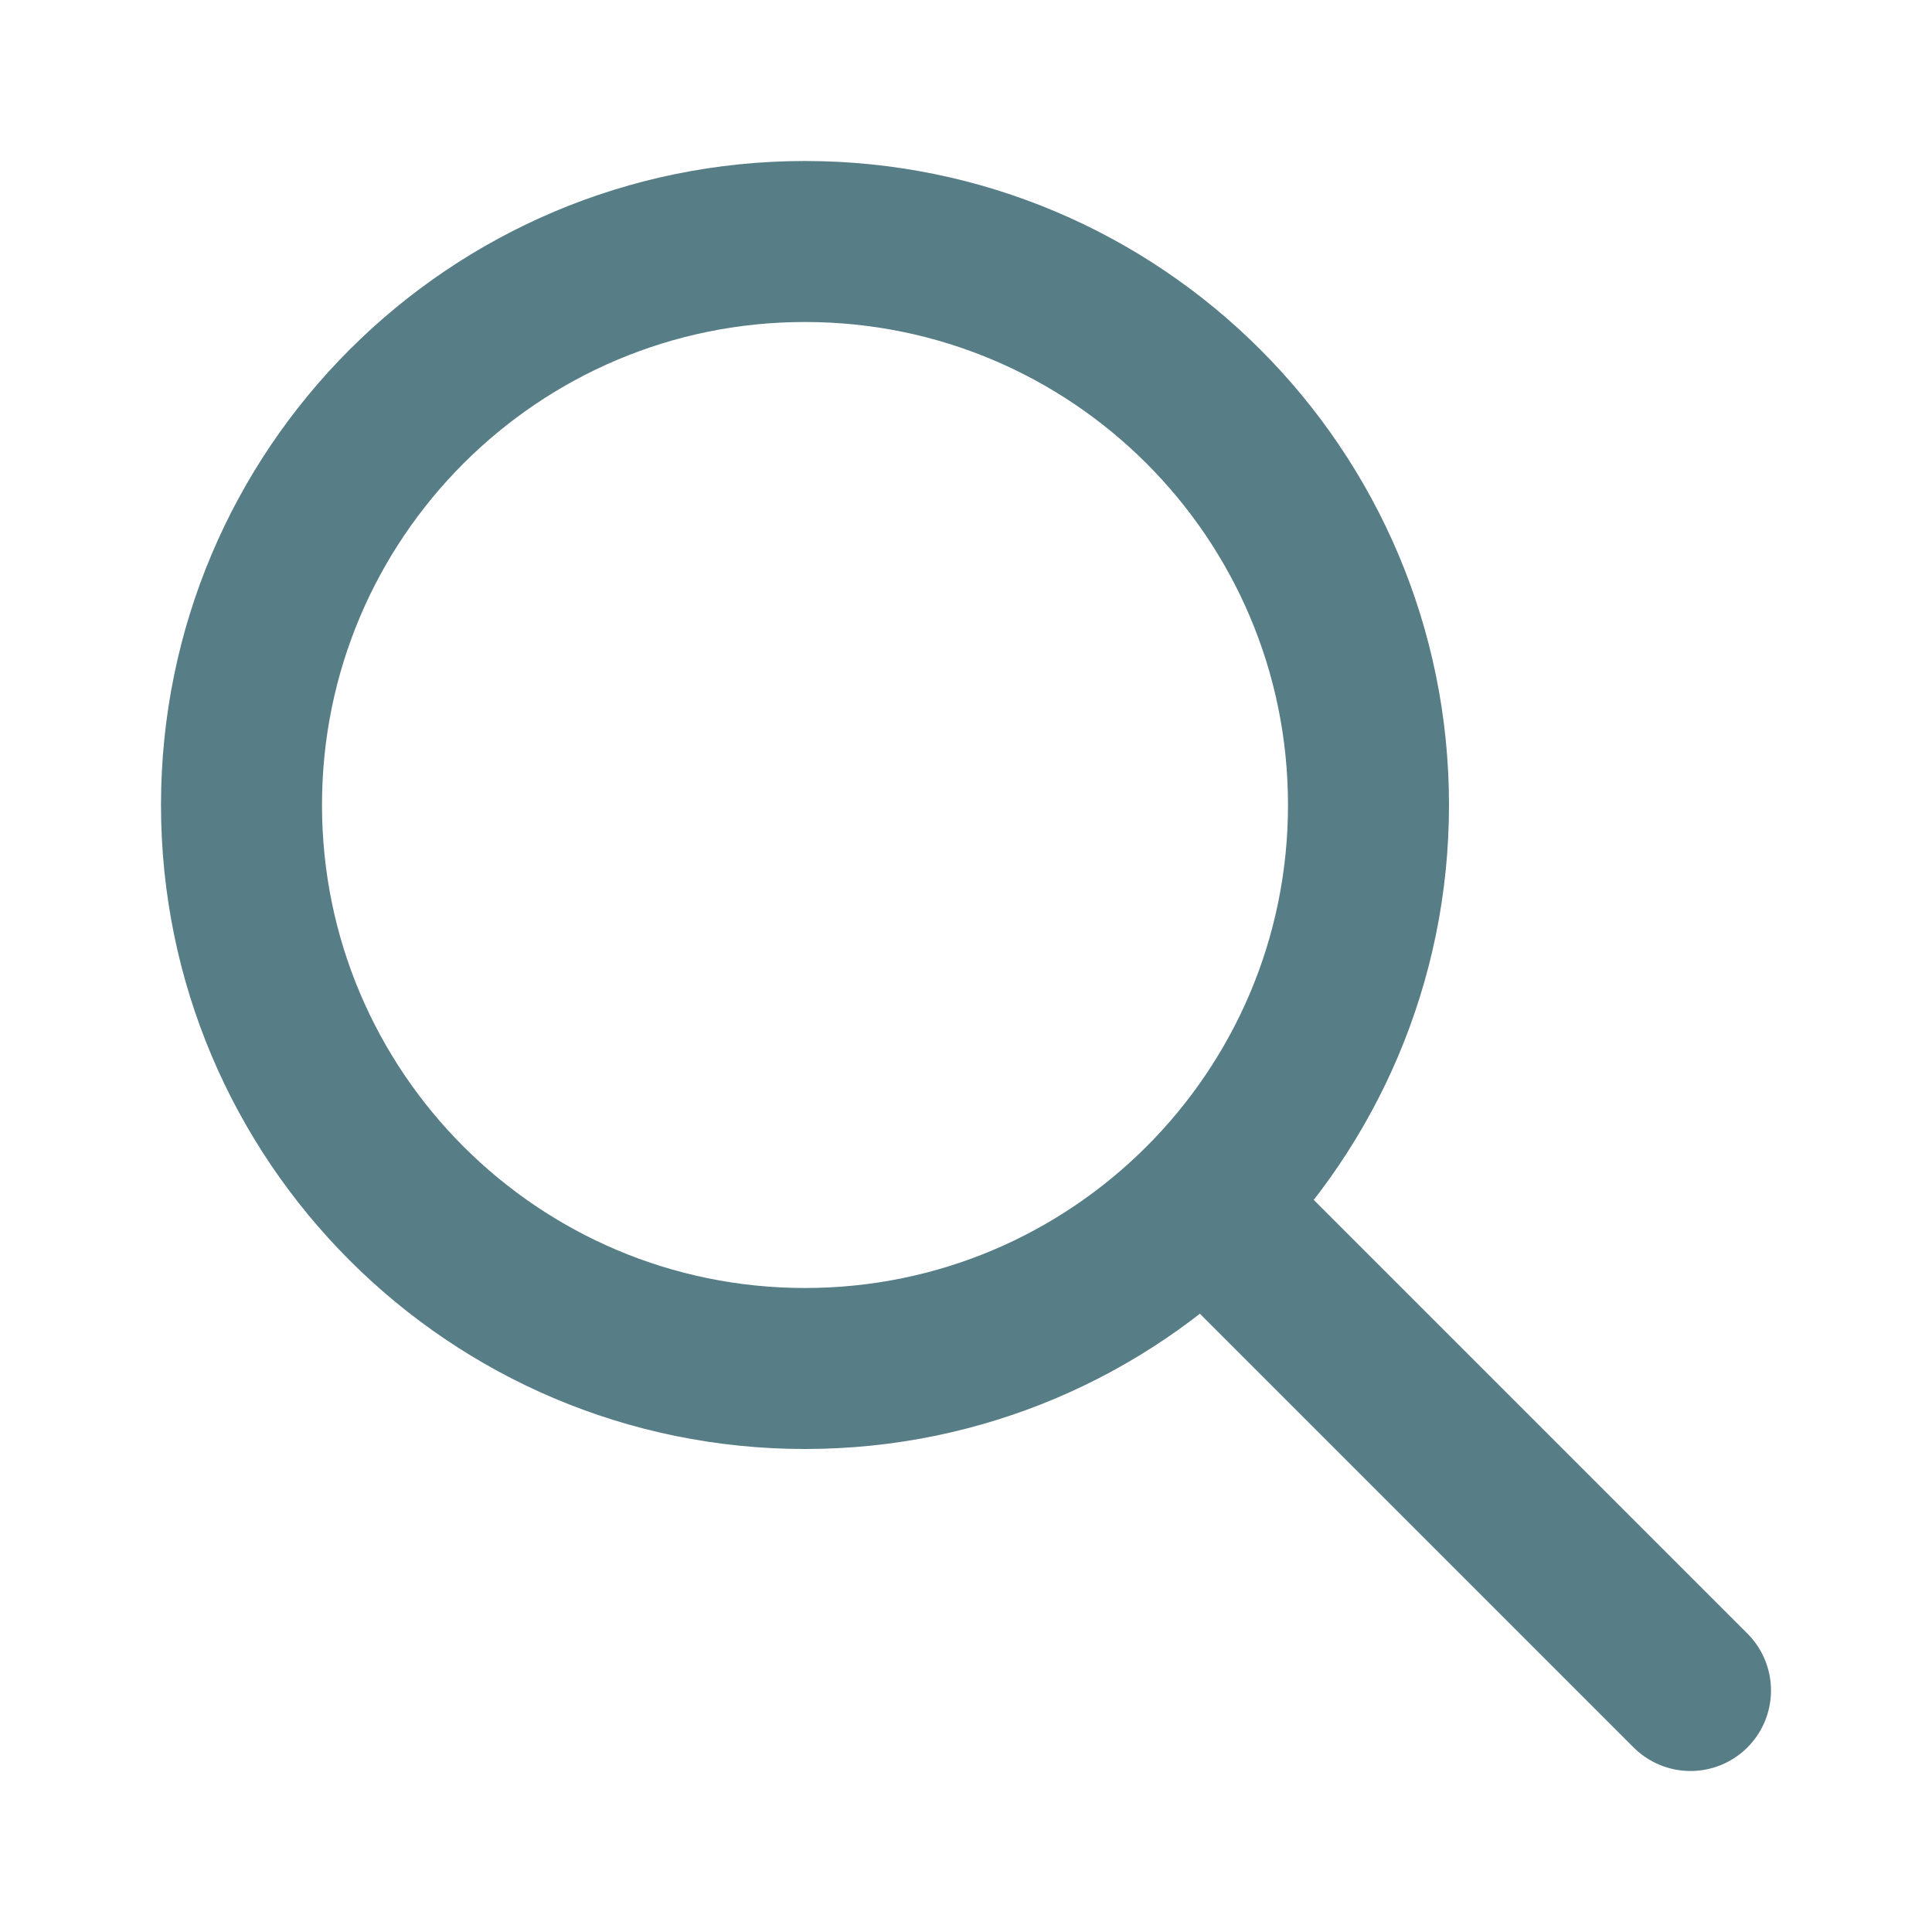
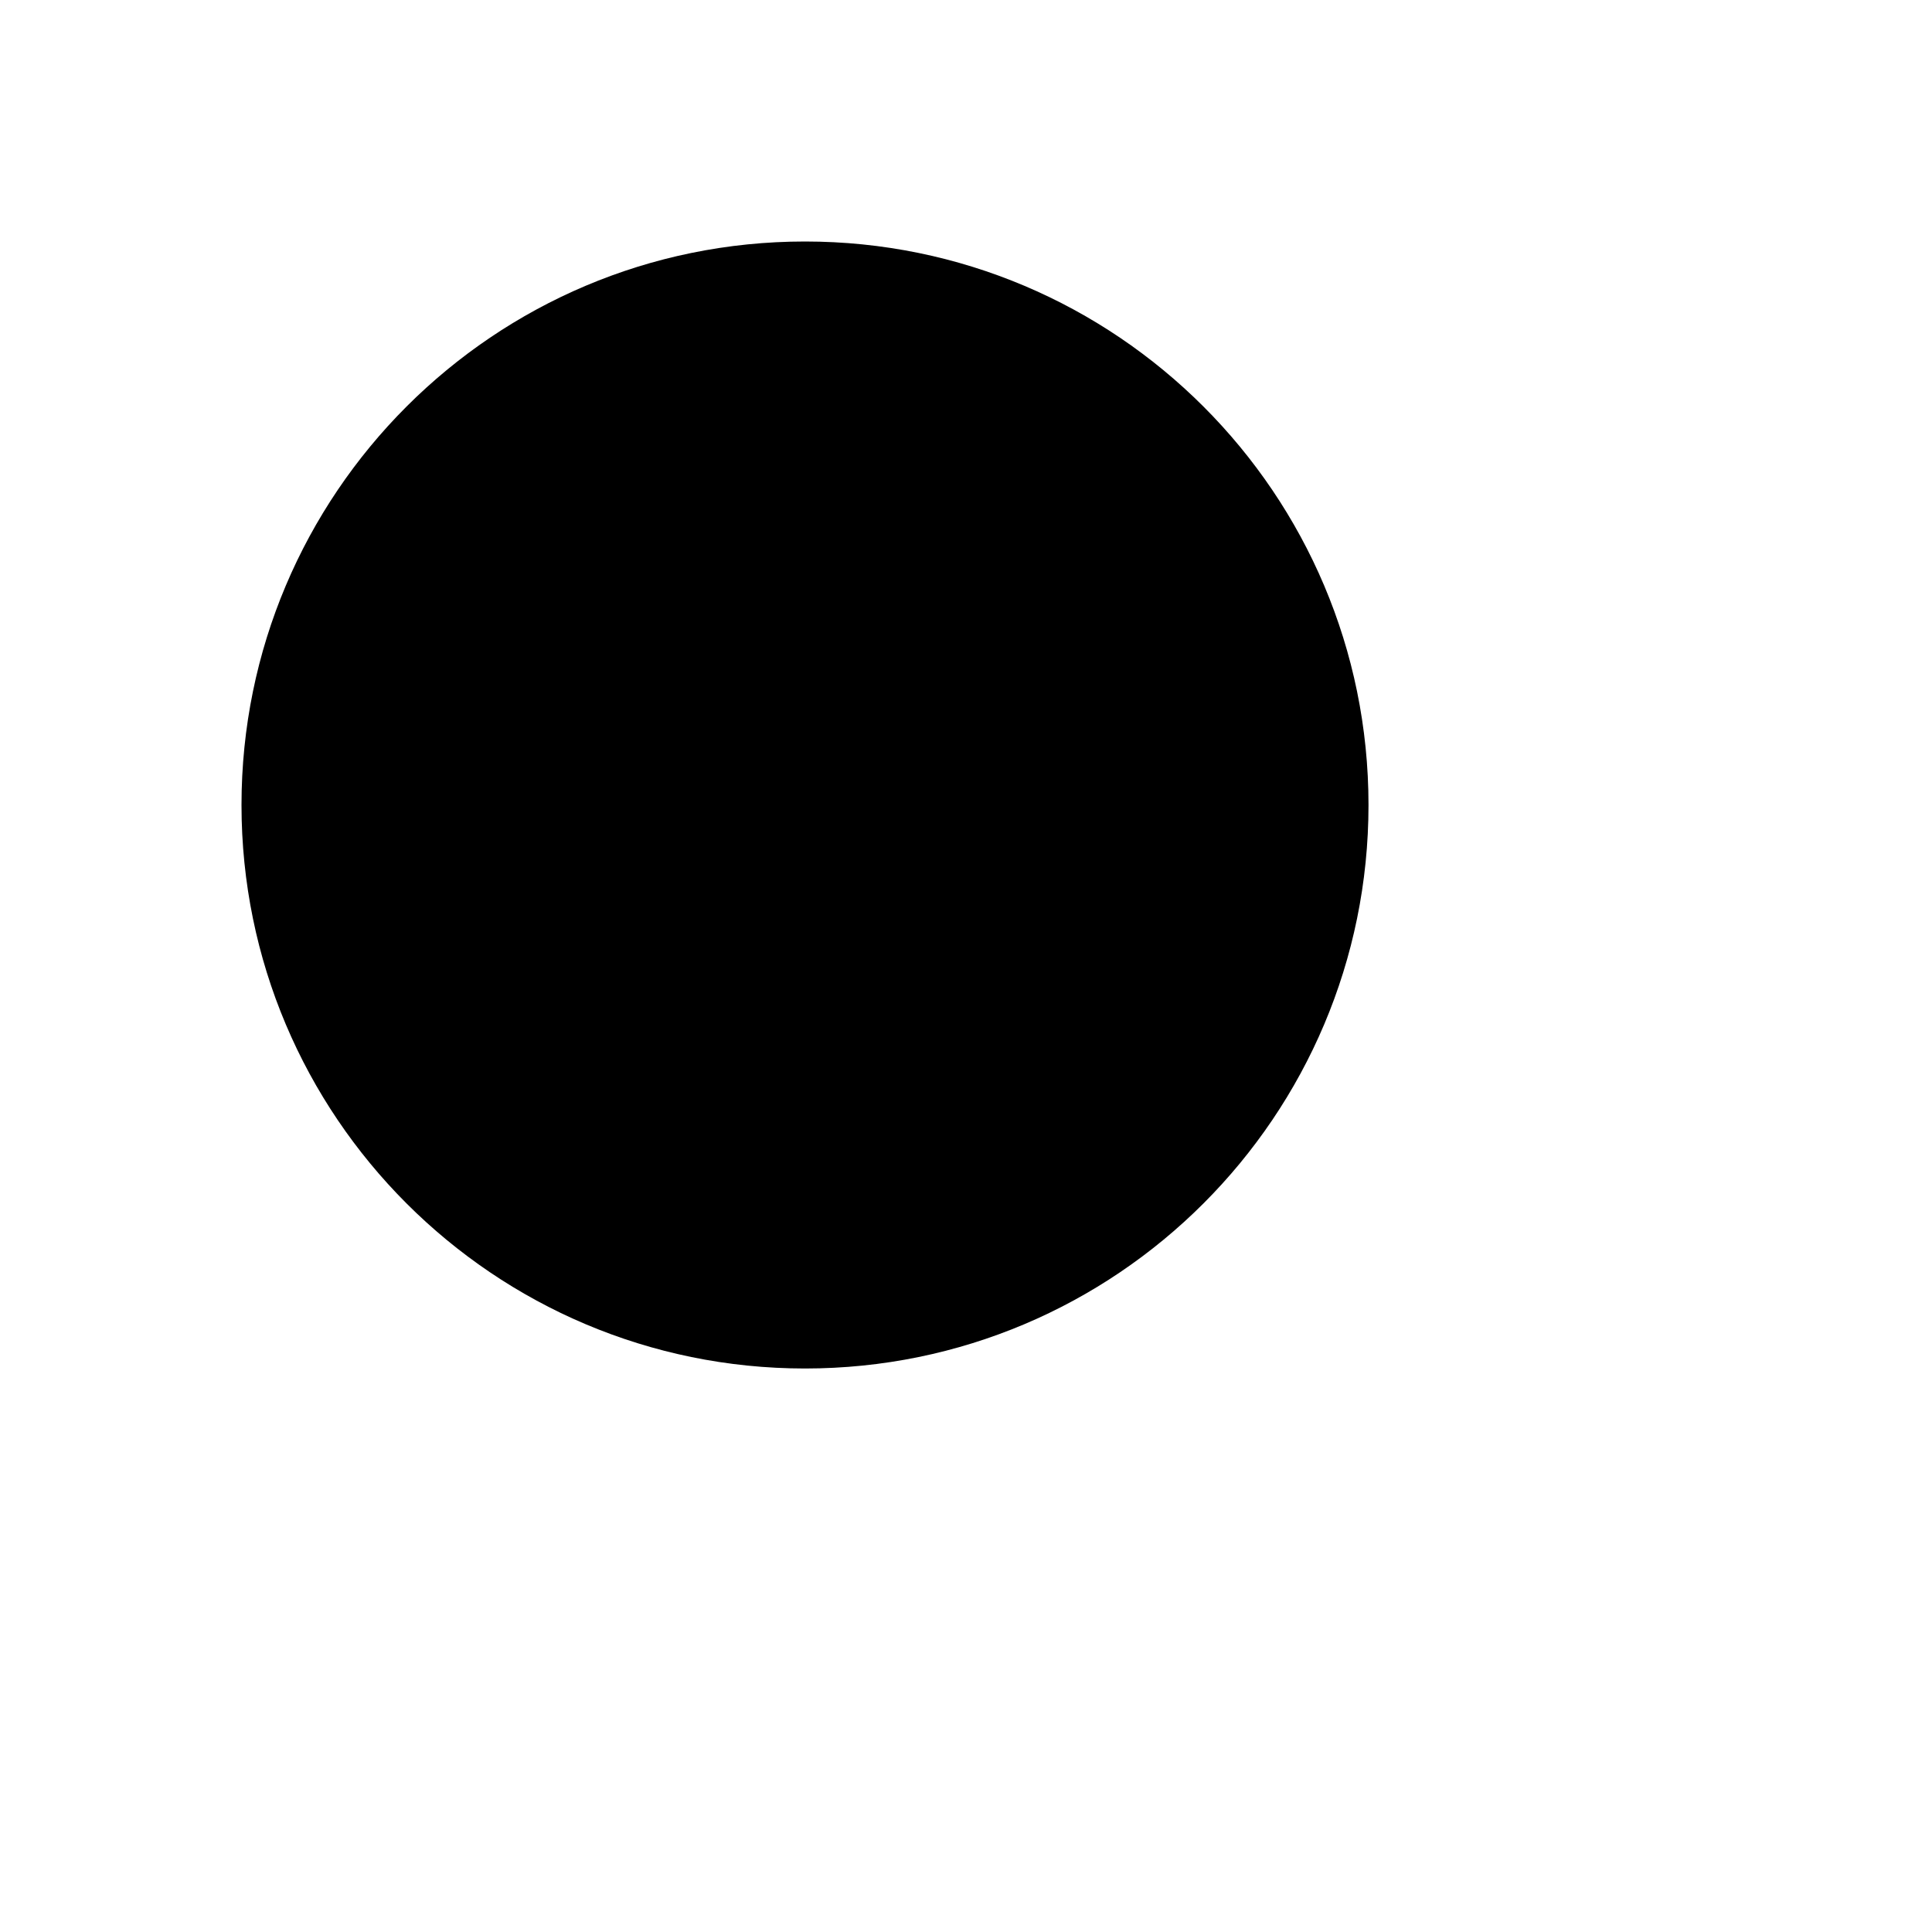
- <svg xmlns="http://www.w3.org/2000/svg" width="800px" height="800px" viewBox="0 0 24 24" fill="none">
-   <path d="M15 15L21 21" stroke="#577D86" stroke-width="2" stroke-linecap="round" stroke-linejoin="round" />
-   <path d="M17 10C17 13.866 13.866 17 10 17C6.134 17 3 13.866 3 10C3 6.134 6.134 3 10 3C13.866 3 17 6.134 17 10Z" stroke="#577D86" stroke-width="2" />
+ <svg xmlns="http://www.w3.org/2000/svg" viewBox="0 0 24 24">
+   <path d="M15 15L21 21" stroke-width="2" stroke-linecap="round" stroke-linejoin="round" />
+   <path d="M17 10C17 13.866 13.866 17 10 17C6.134 17 3 13.866 3 10C3 6.134 6.134 3 10 3C13.866 3 17 6.134 17 10Z" stroke-width="2" />
</svg>
